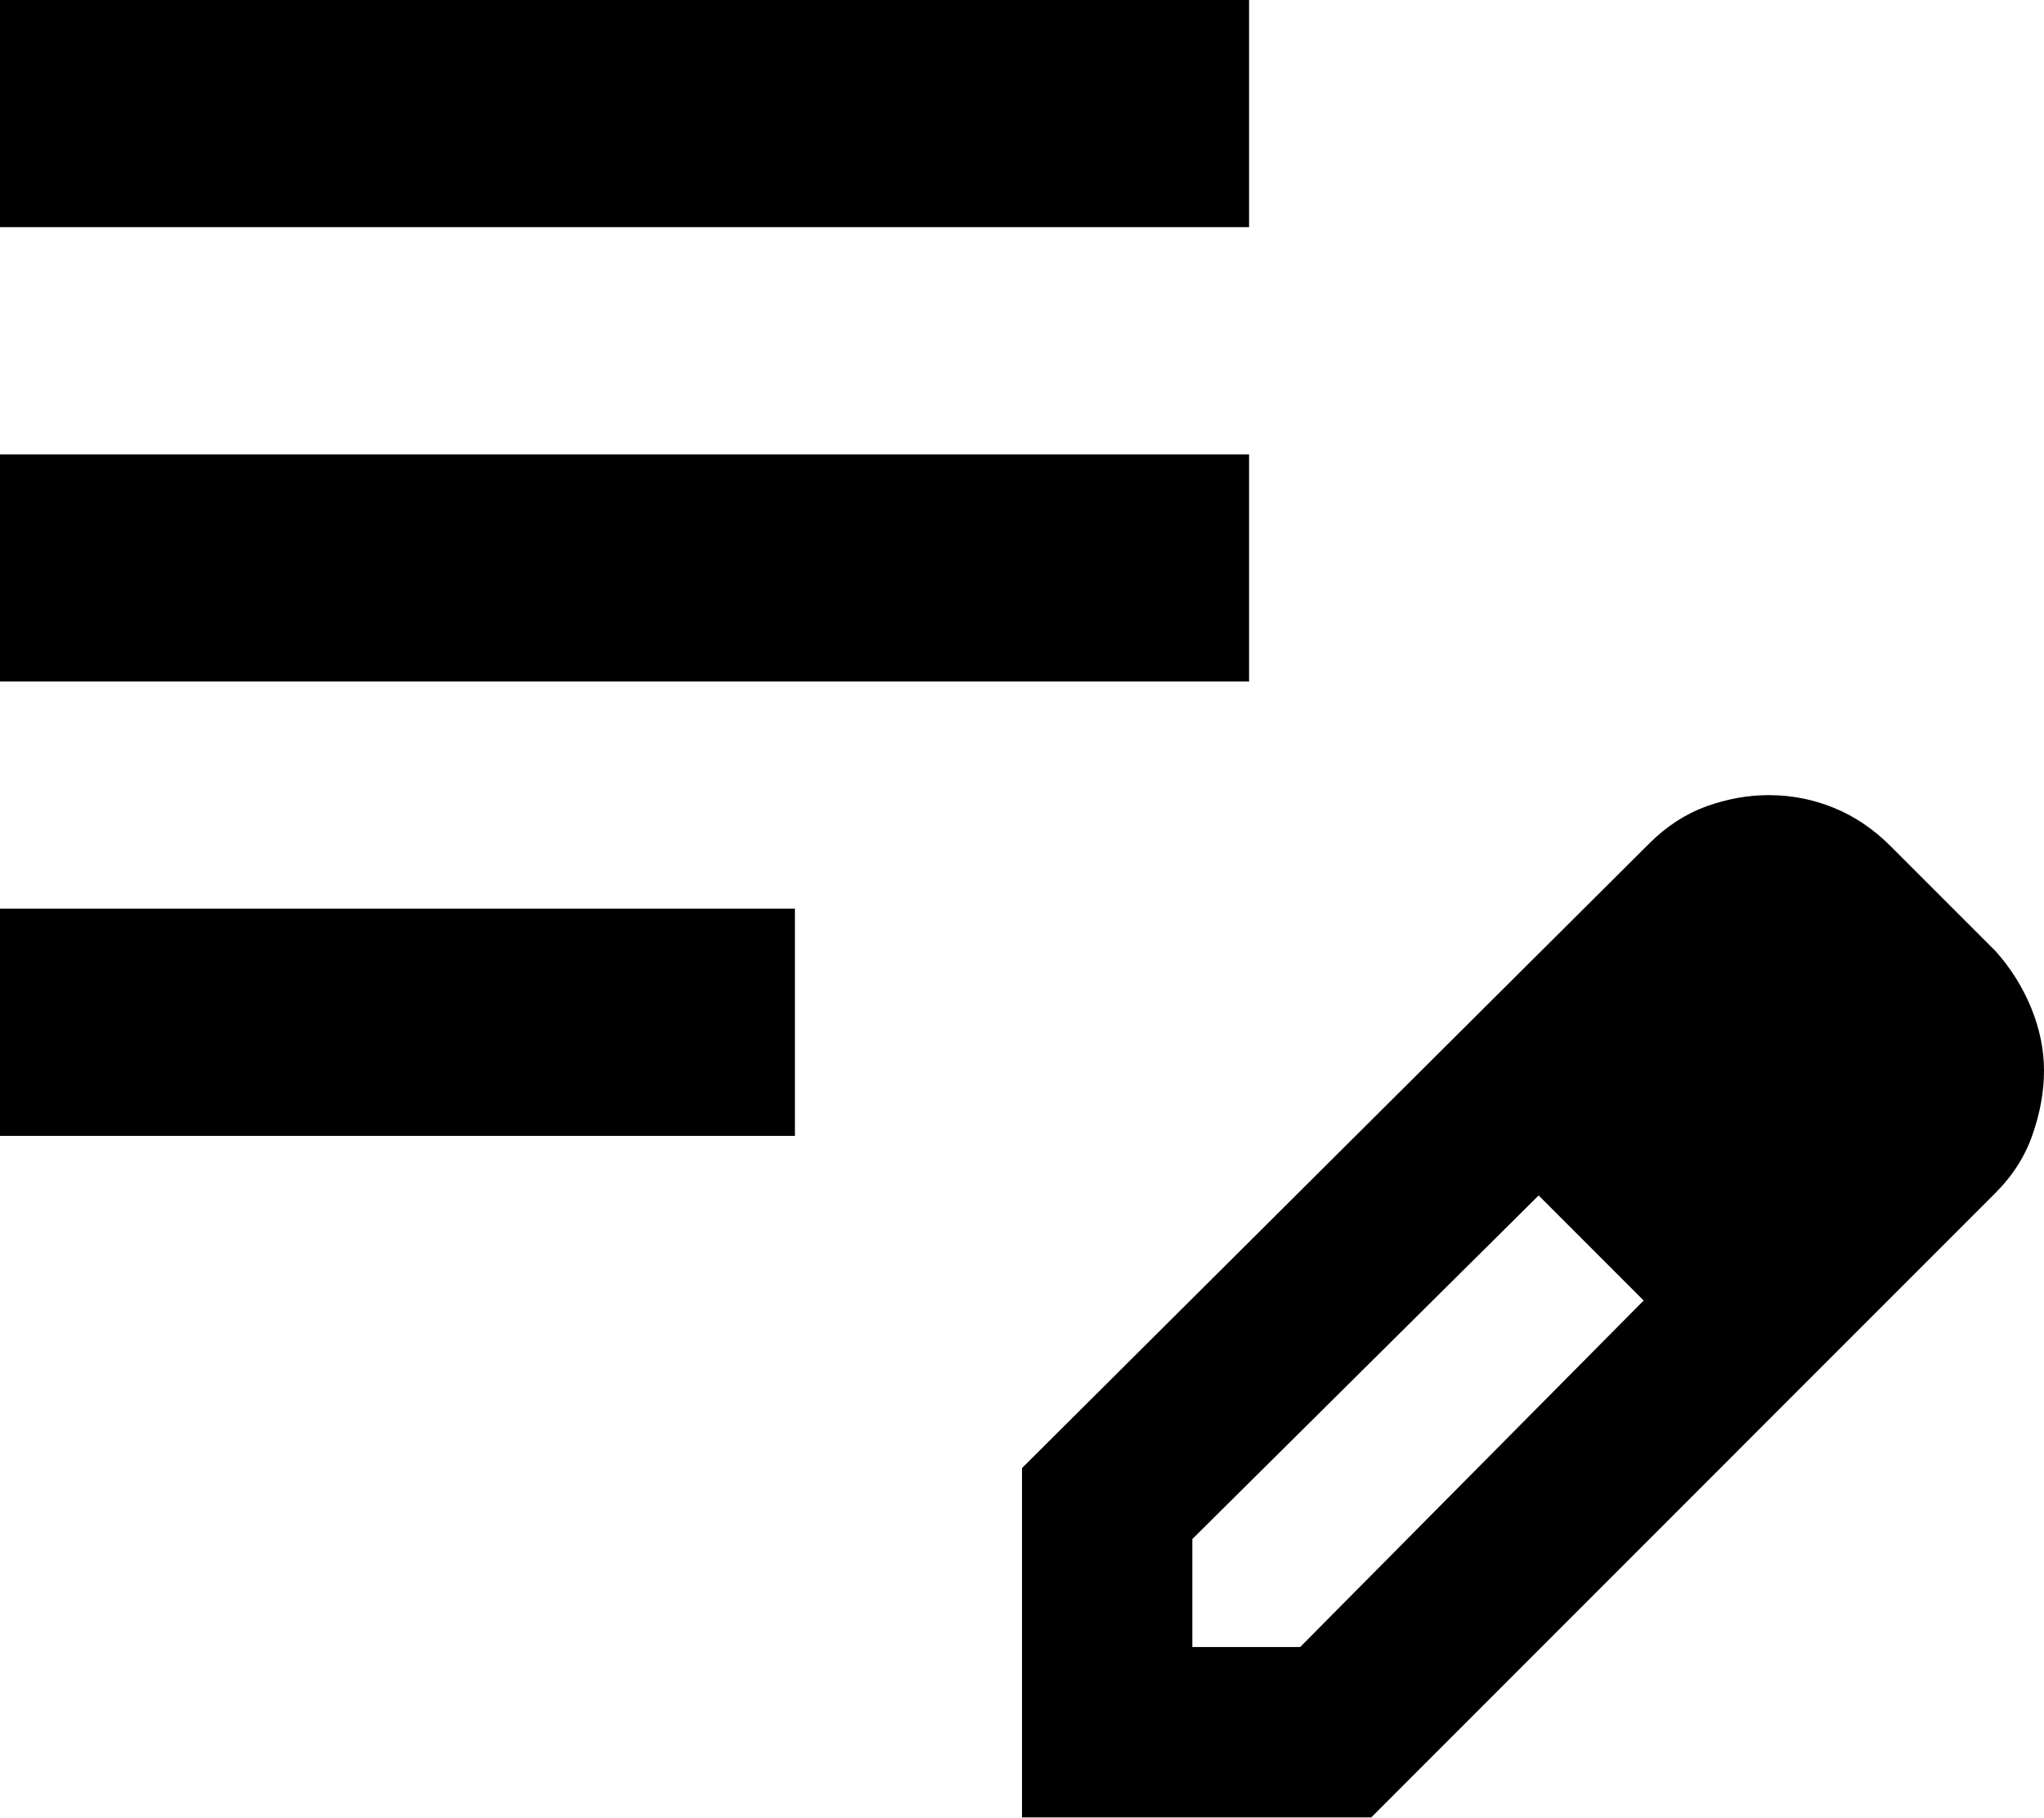
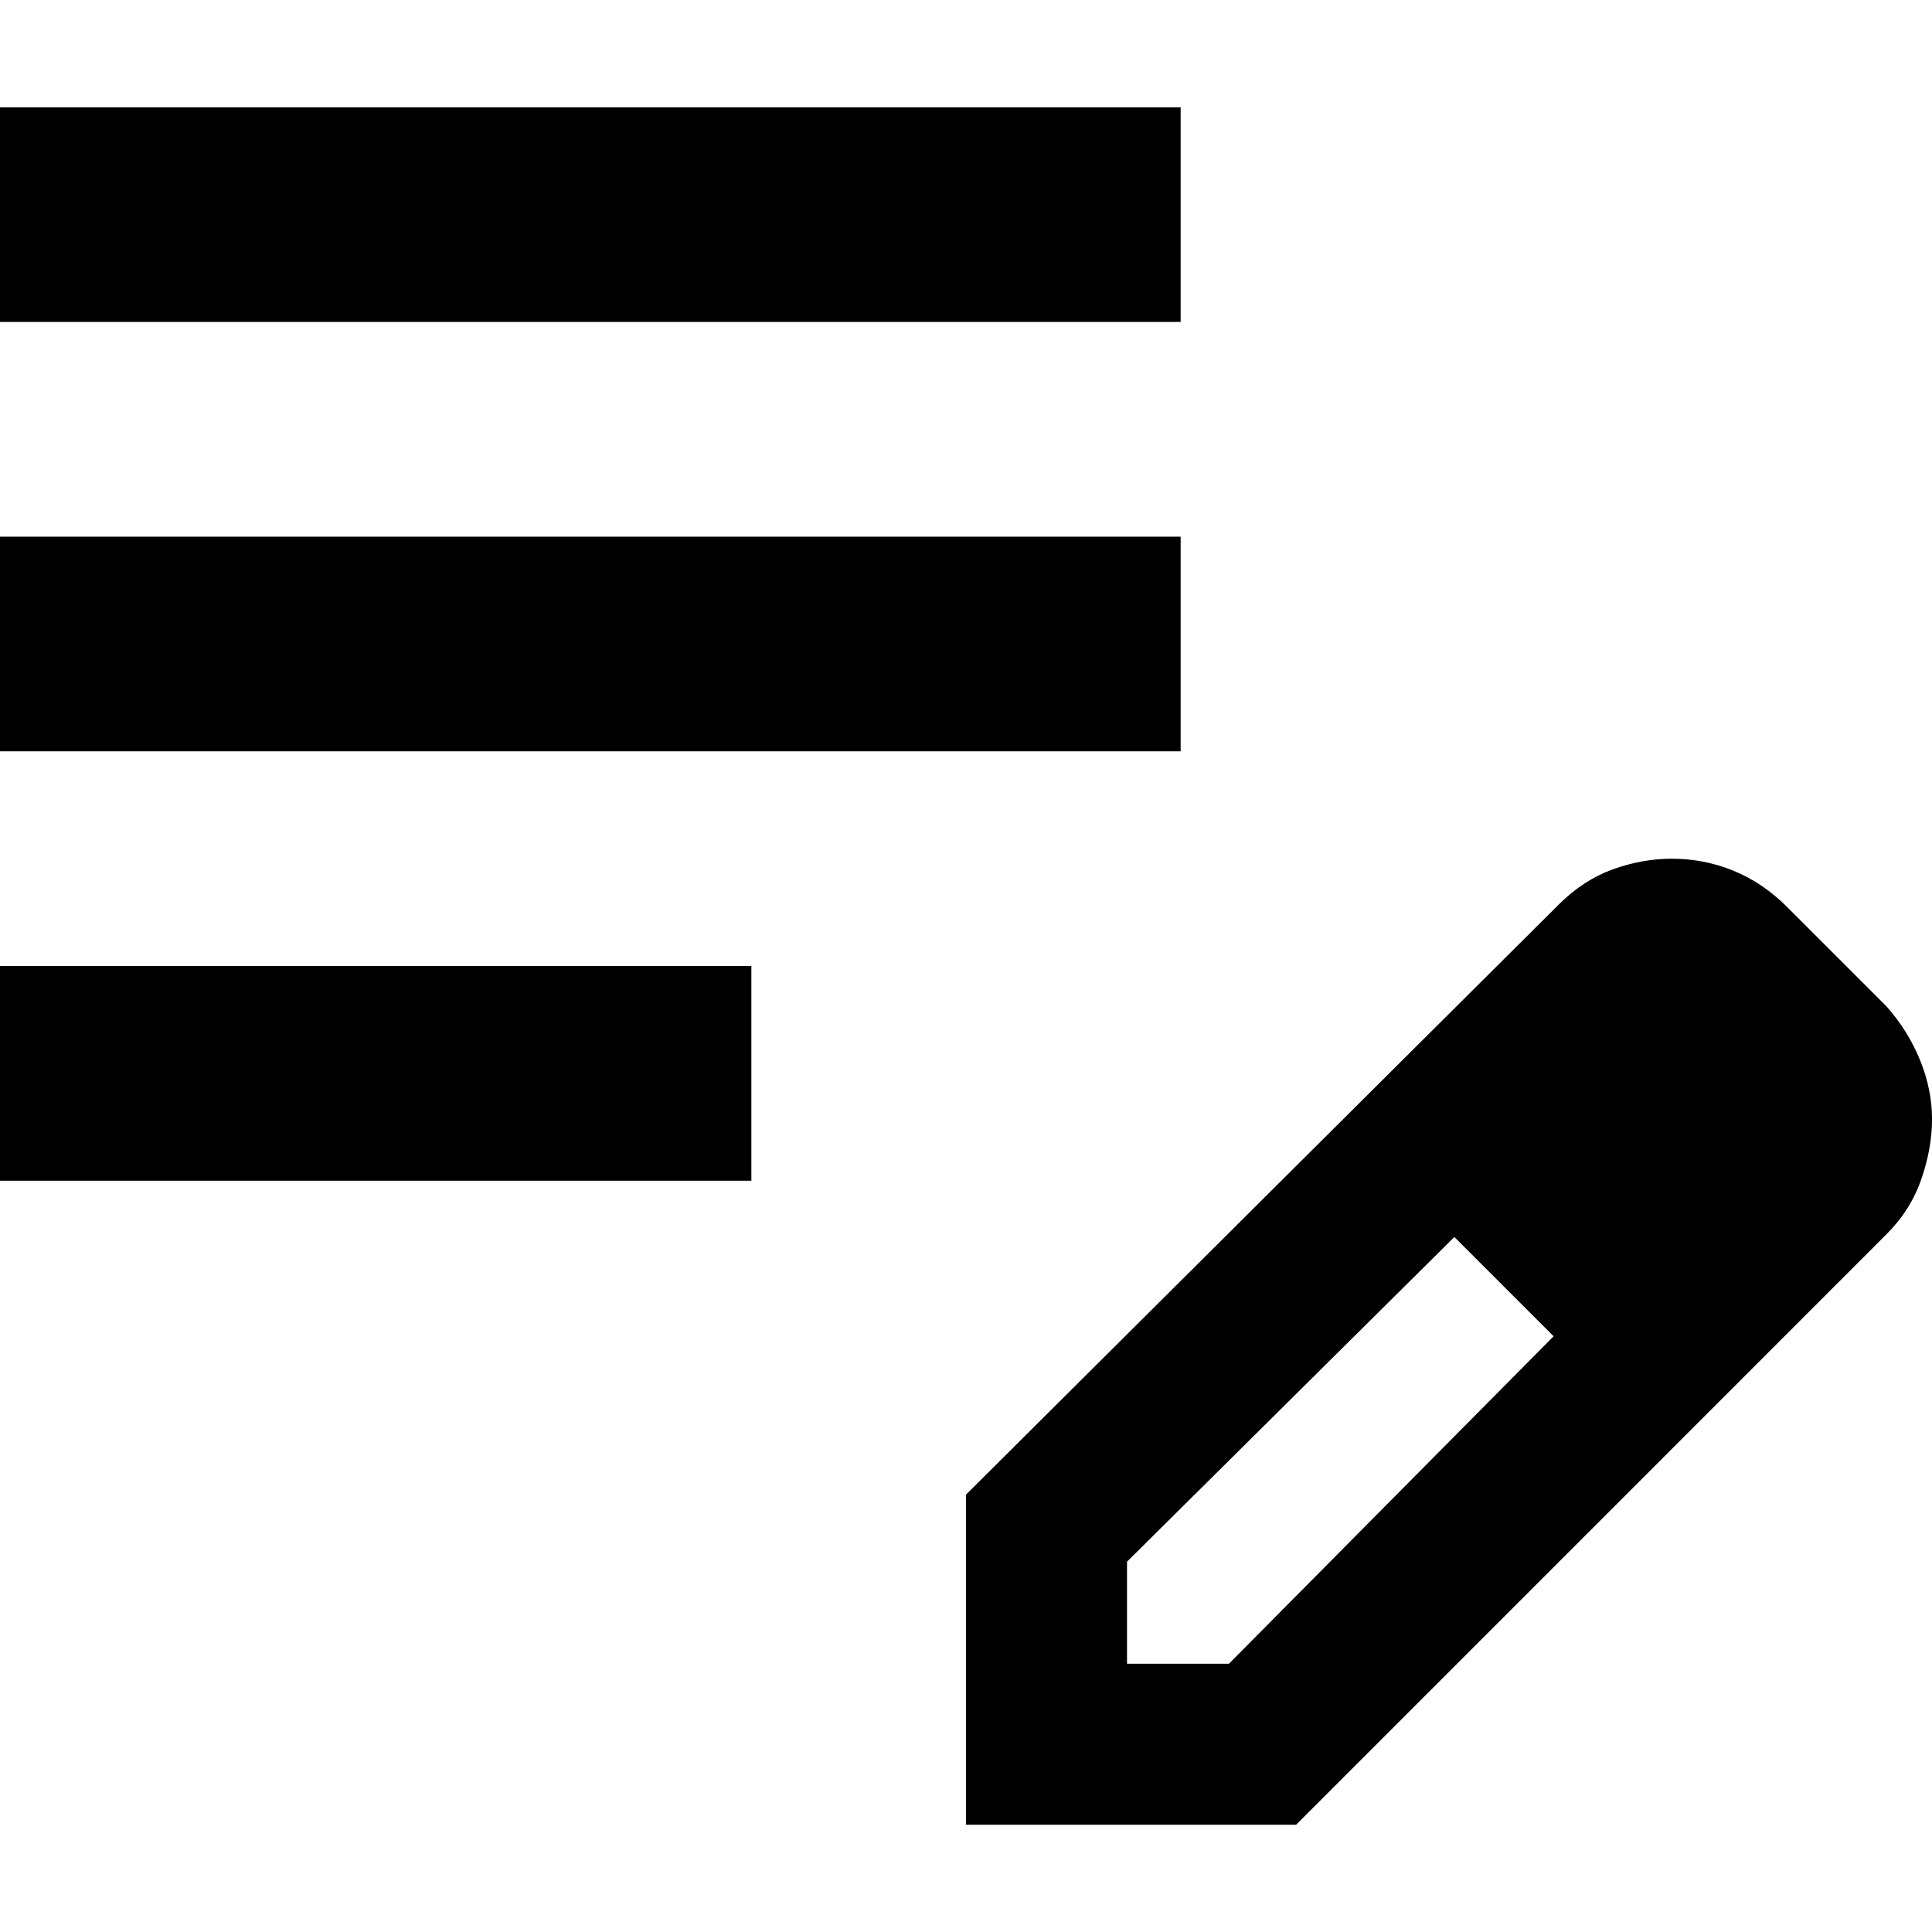
- <svg xmlns="http://www.w3.org/2000/svg" preserveAspectRatio="none" width="100%" height="100%" overflow="visible" style="display: block;" viewBox="0 0 21 18.667" fill="none">
-   <g id="Container">
+ <svg xmlns="http://www.w3.org/2000/svg" preserveAspectRatio="xMidYMid meet" width="100%" height="100%" overflow="visible" style="display: block;" viewBox="10.75 0.0 56 56" fill="none">
+   <g id="Container" transform="translate(10.75, 3.1111) scale(2.6667)">
    <path id="Icon" d="M0 11.667V9.333H8.167V11.667H0V11.667M0 7V4.667H12.833V7H0V7M0 2.333V0H12.833V2.333H0V2.333M10.5 18.667V15.079L16.946 8.662C17.121 8.488 17.315 8.361 17.529 8.283C17.743 8.206 17.957 8.167 18.171 8.167C18.404 8.167 18.628 8.21 18.842 8.298C19.056 8.385 19.25 8.517 19.425 8.692L20.504 9.771C20.66 9.946 20.781 10.14 20.869 10.354C20.956 10.568 21 10.782 21 10.996C21 11.21 20.961 11.428 20.883 11.652C20.806 11.876 20.679 12.075 20.504 12.25L14.088 18.667H10.5V18.667M19.25 10.996V10.996L18.171 9.917V9.917L19.25 10.996V10.996M12.25 16.917H13.358L16.887 13.358L16.363 12.804L15.808 12.279L12.25 15.808V16.917V16.917M16.363 12.804L15.808 12.279V12.279L16.887 13.358V13.358L16.363 12.804V12.804" fill="#000000" />
  </g>
</svg>
